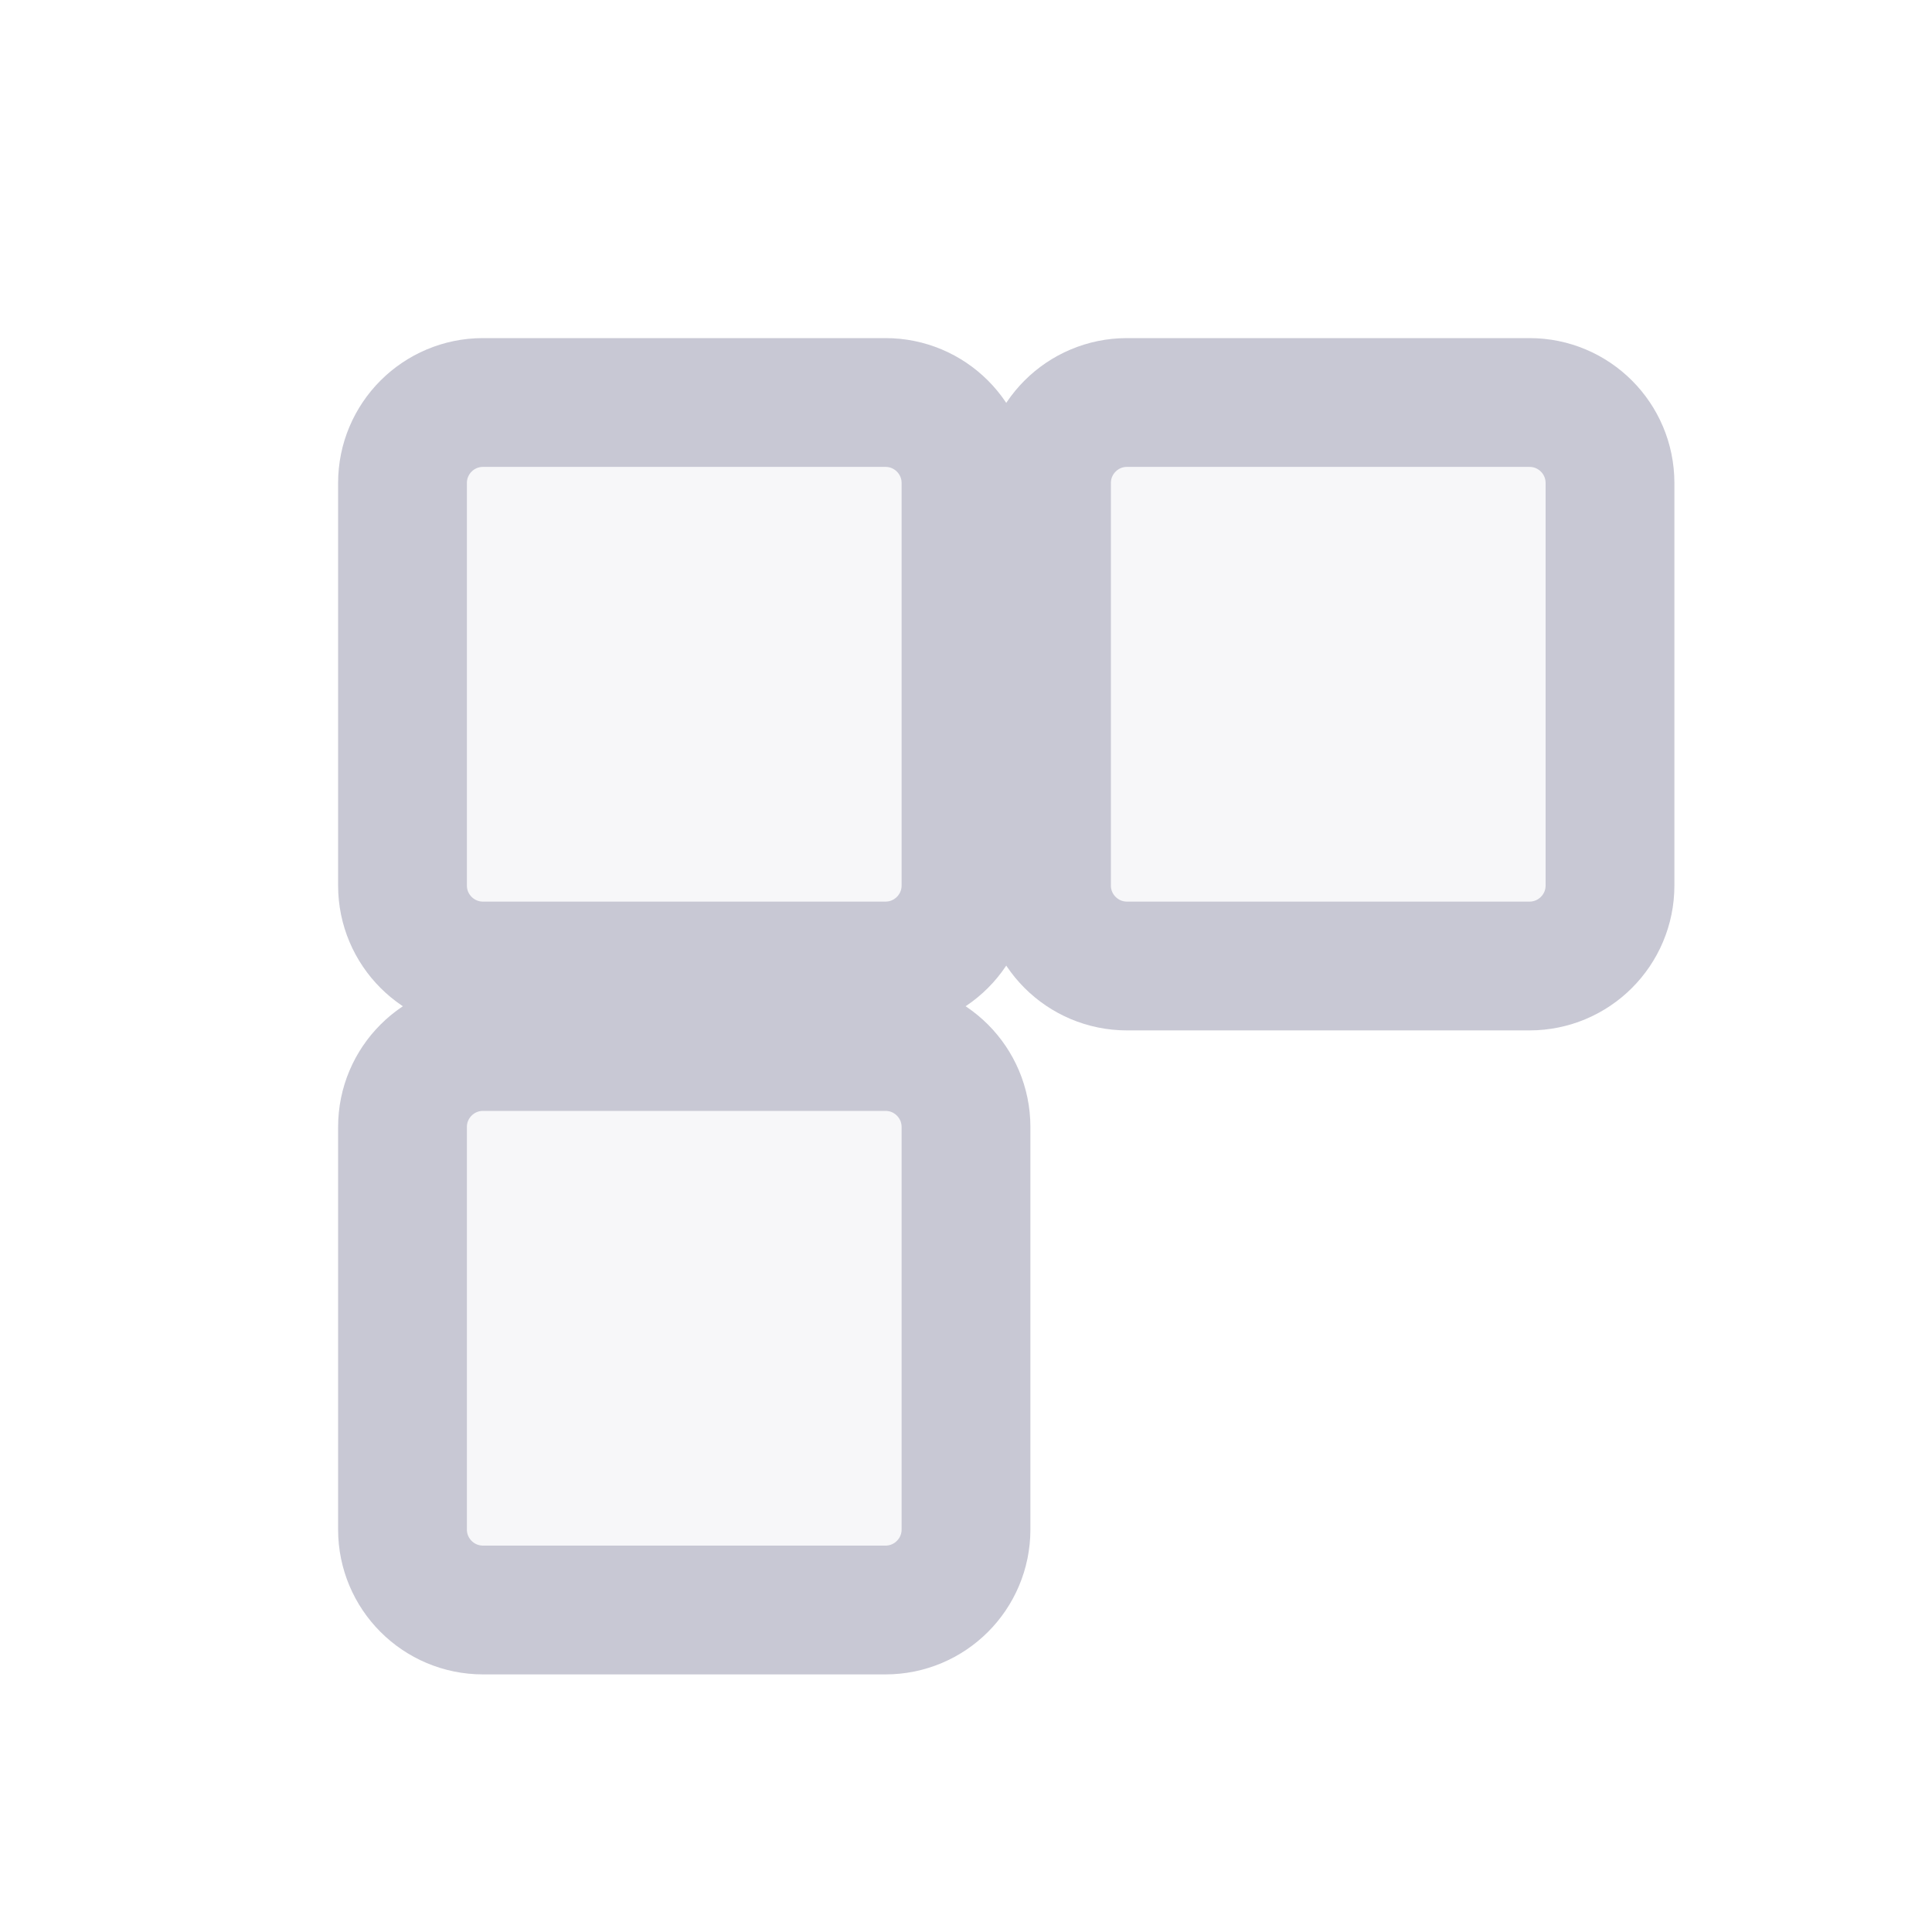
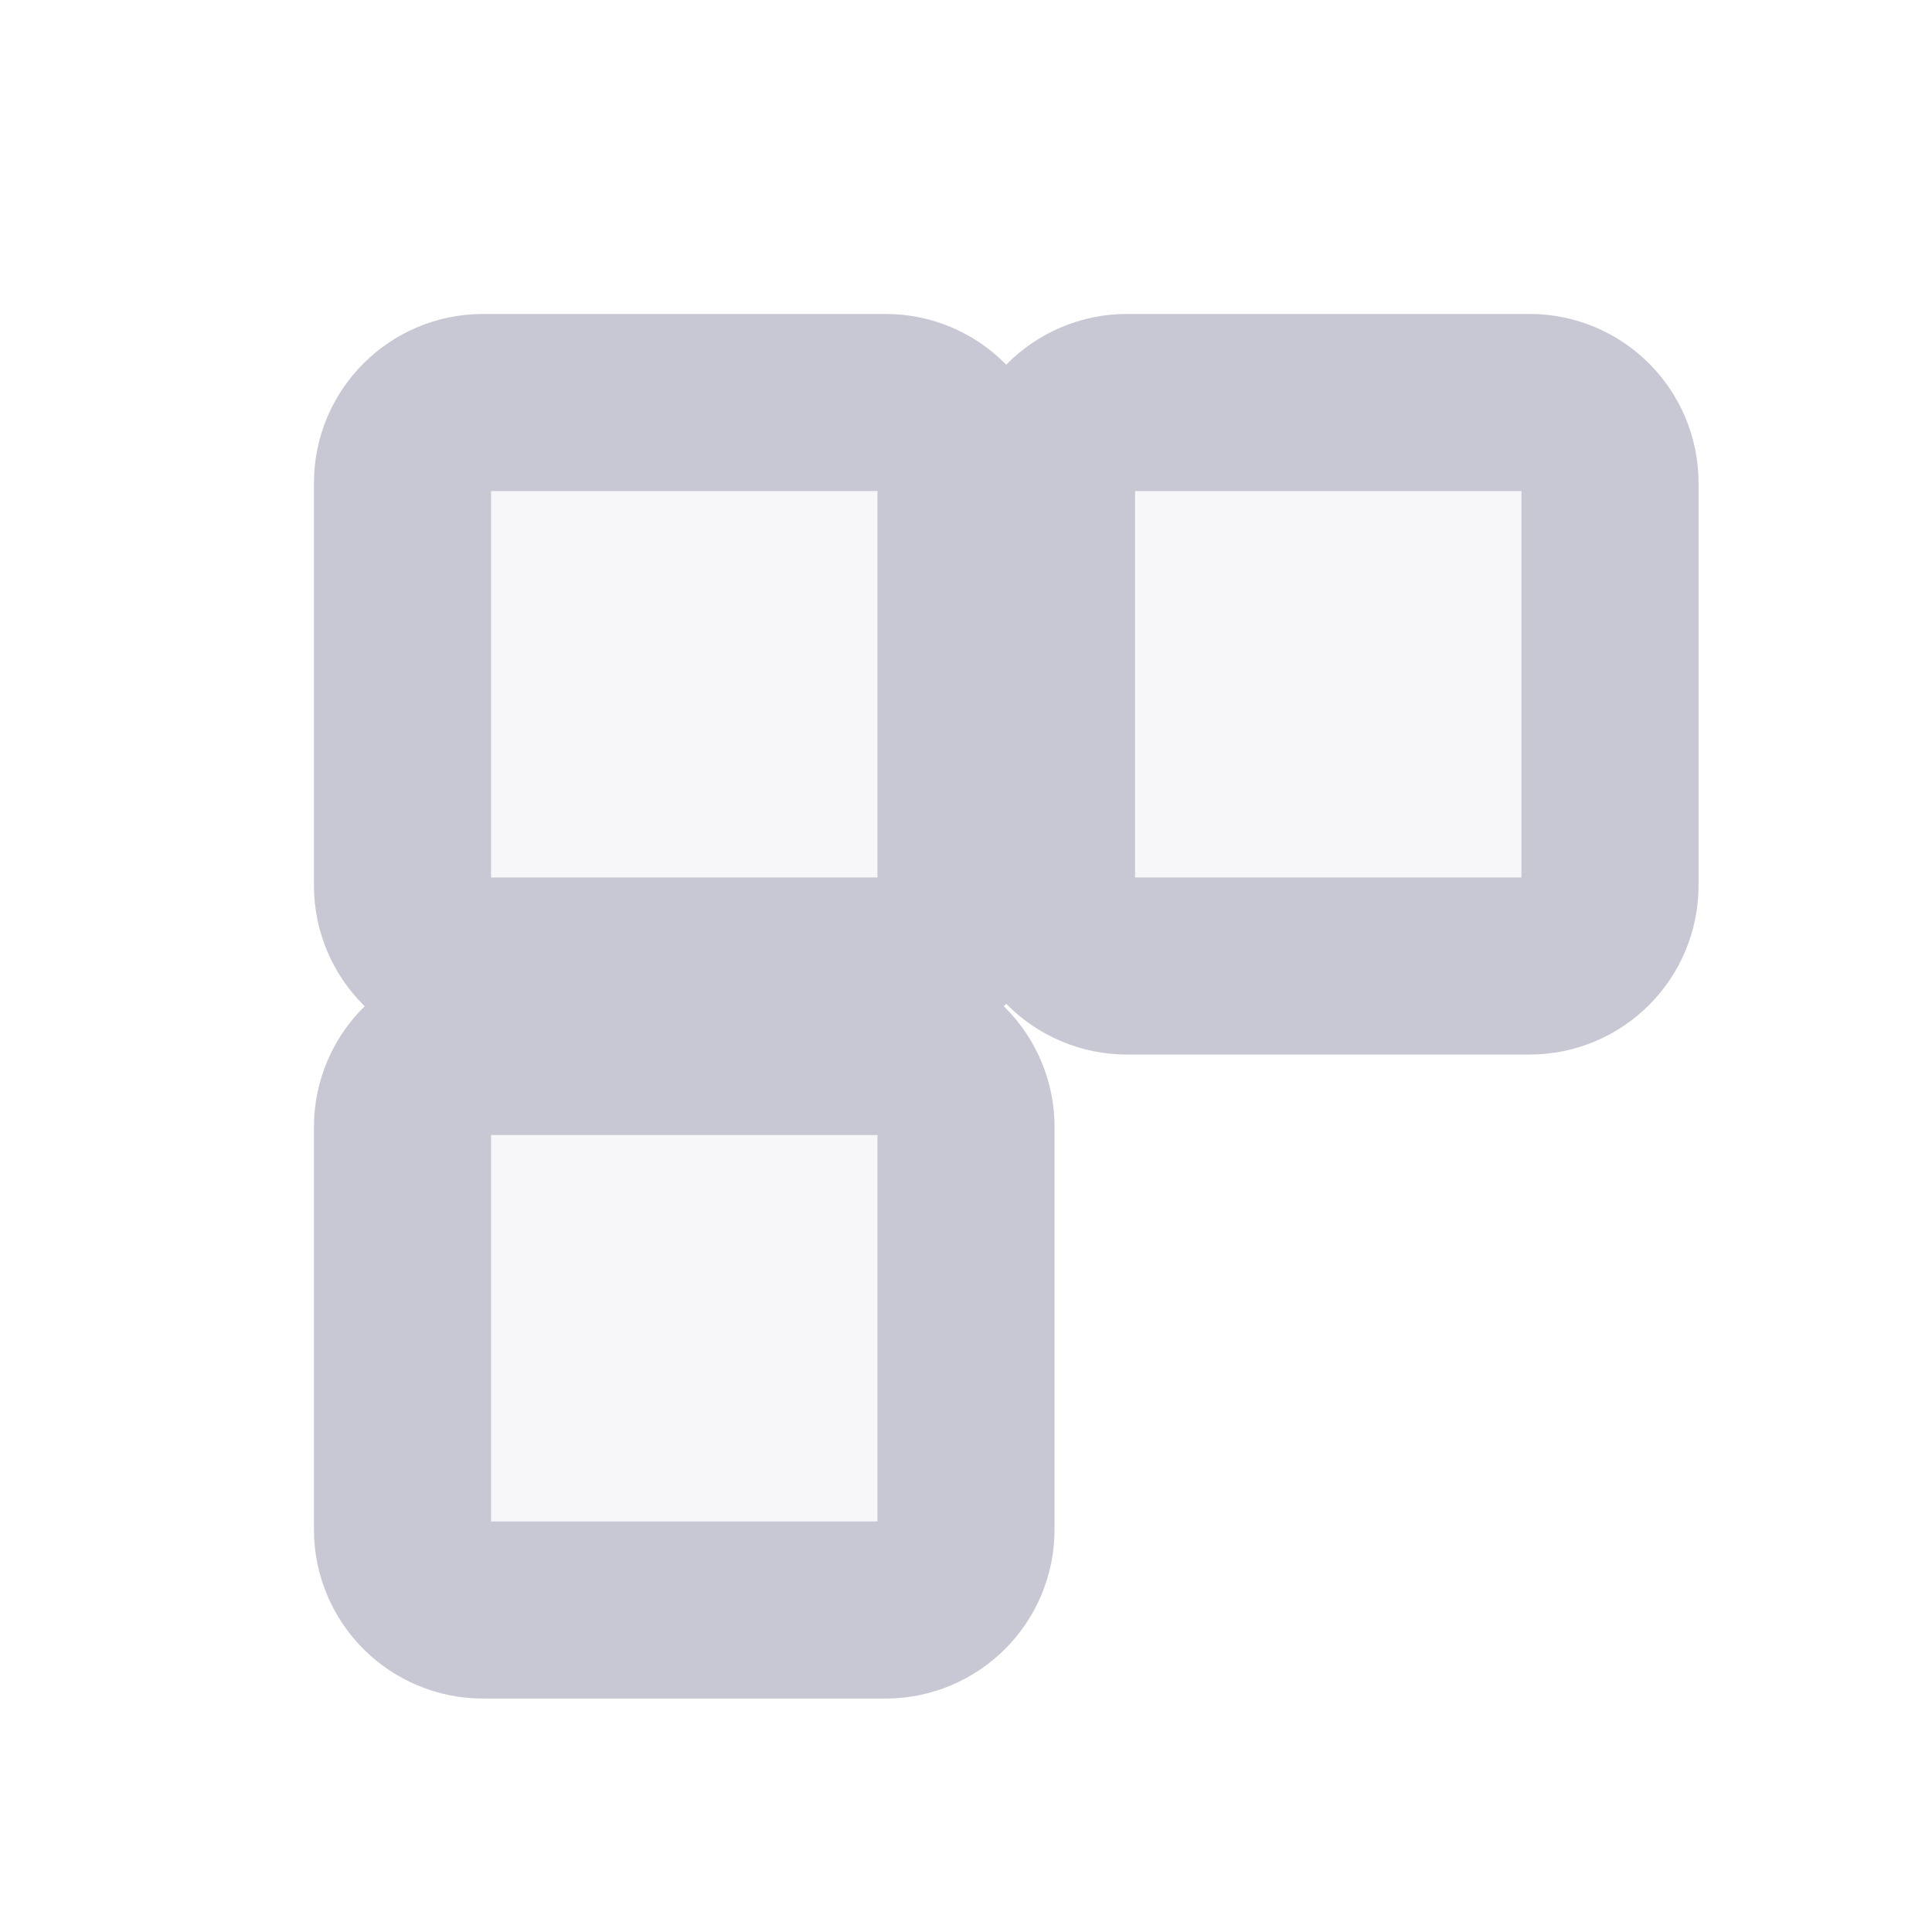
<svg xmlns="http://www.w3.org/2000/svg" viewBox="0 0 24 24">
-   <rect x="5" y="5" width="7" height="7" rx="1" fill="#c8c8d4" fill-opacity="0.16" stroke="#c8c8d4" stroke-width="1.6" />
-   <rect x="13" y="5" width="7" height="7" rx="1" fill="#c8c8d4" fill-opacity="0.16" stroke="#c8c8d4" stroke-width="1.6" />
-   <rect x="5" y="13" width="7" height="7" rx="1" fill="#c8c8d4" fill-opacity="0.16" stroke="#c8c8d4" stroke-width="1.6" />
+   <rect x="5" y="5" width="7" height="7" rx="1" fill="#c8c8d4" fill-opacity="0.16" stroke="#c8c8d4" stroke-width="2.2" />
+   <rect x="13" y="5" width="7" height="7" rx="1" fill="#c8c8d4" fill-opacity="0.16" stroke="#c8c8d4" stroke-width="2.2" />
+   <rect x="5" y="13" width="7" height="7" rx="1" fill="#c8c8d4" fill-opacity="0.16" stroke="#c8c8d4" stroke-width="2.2" />
</svg>
